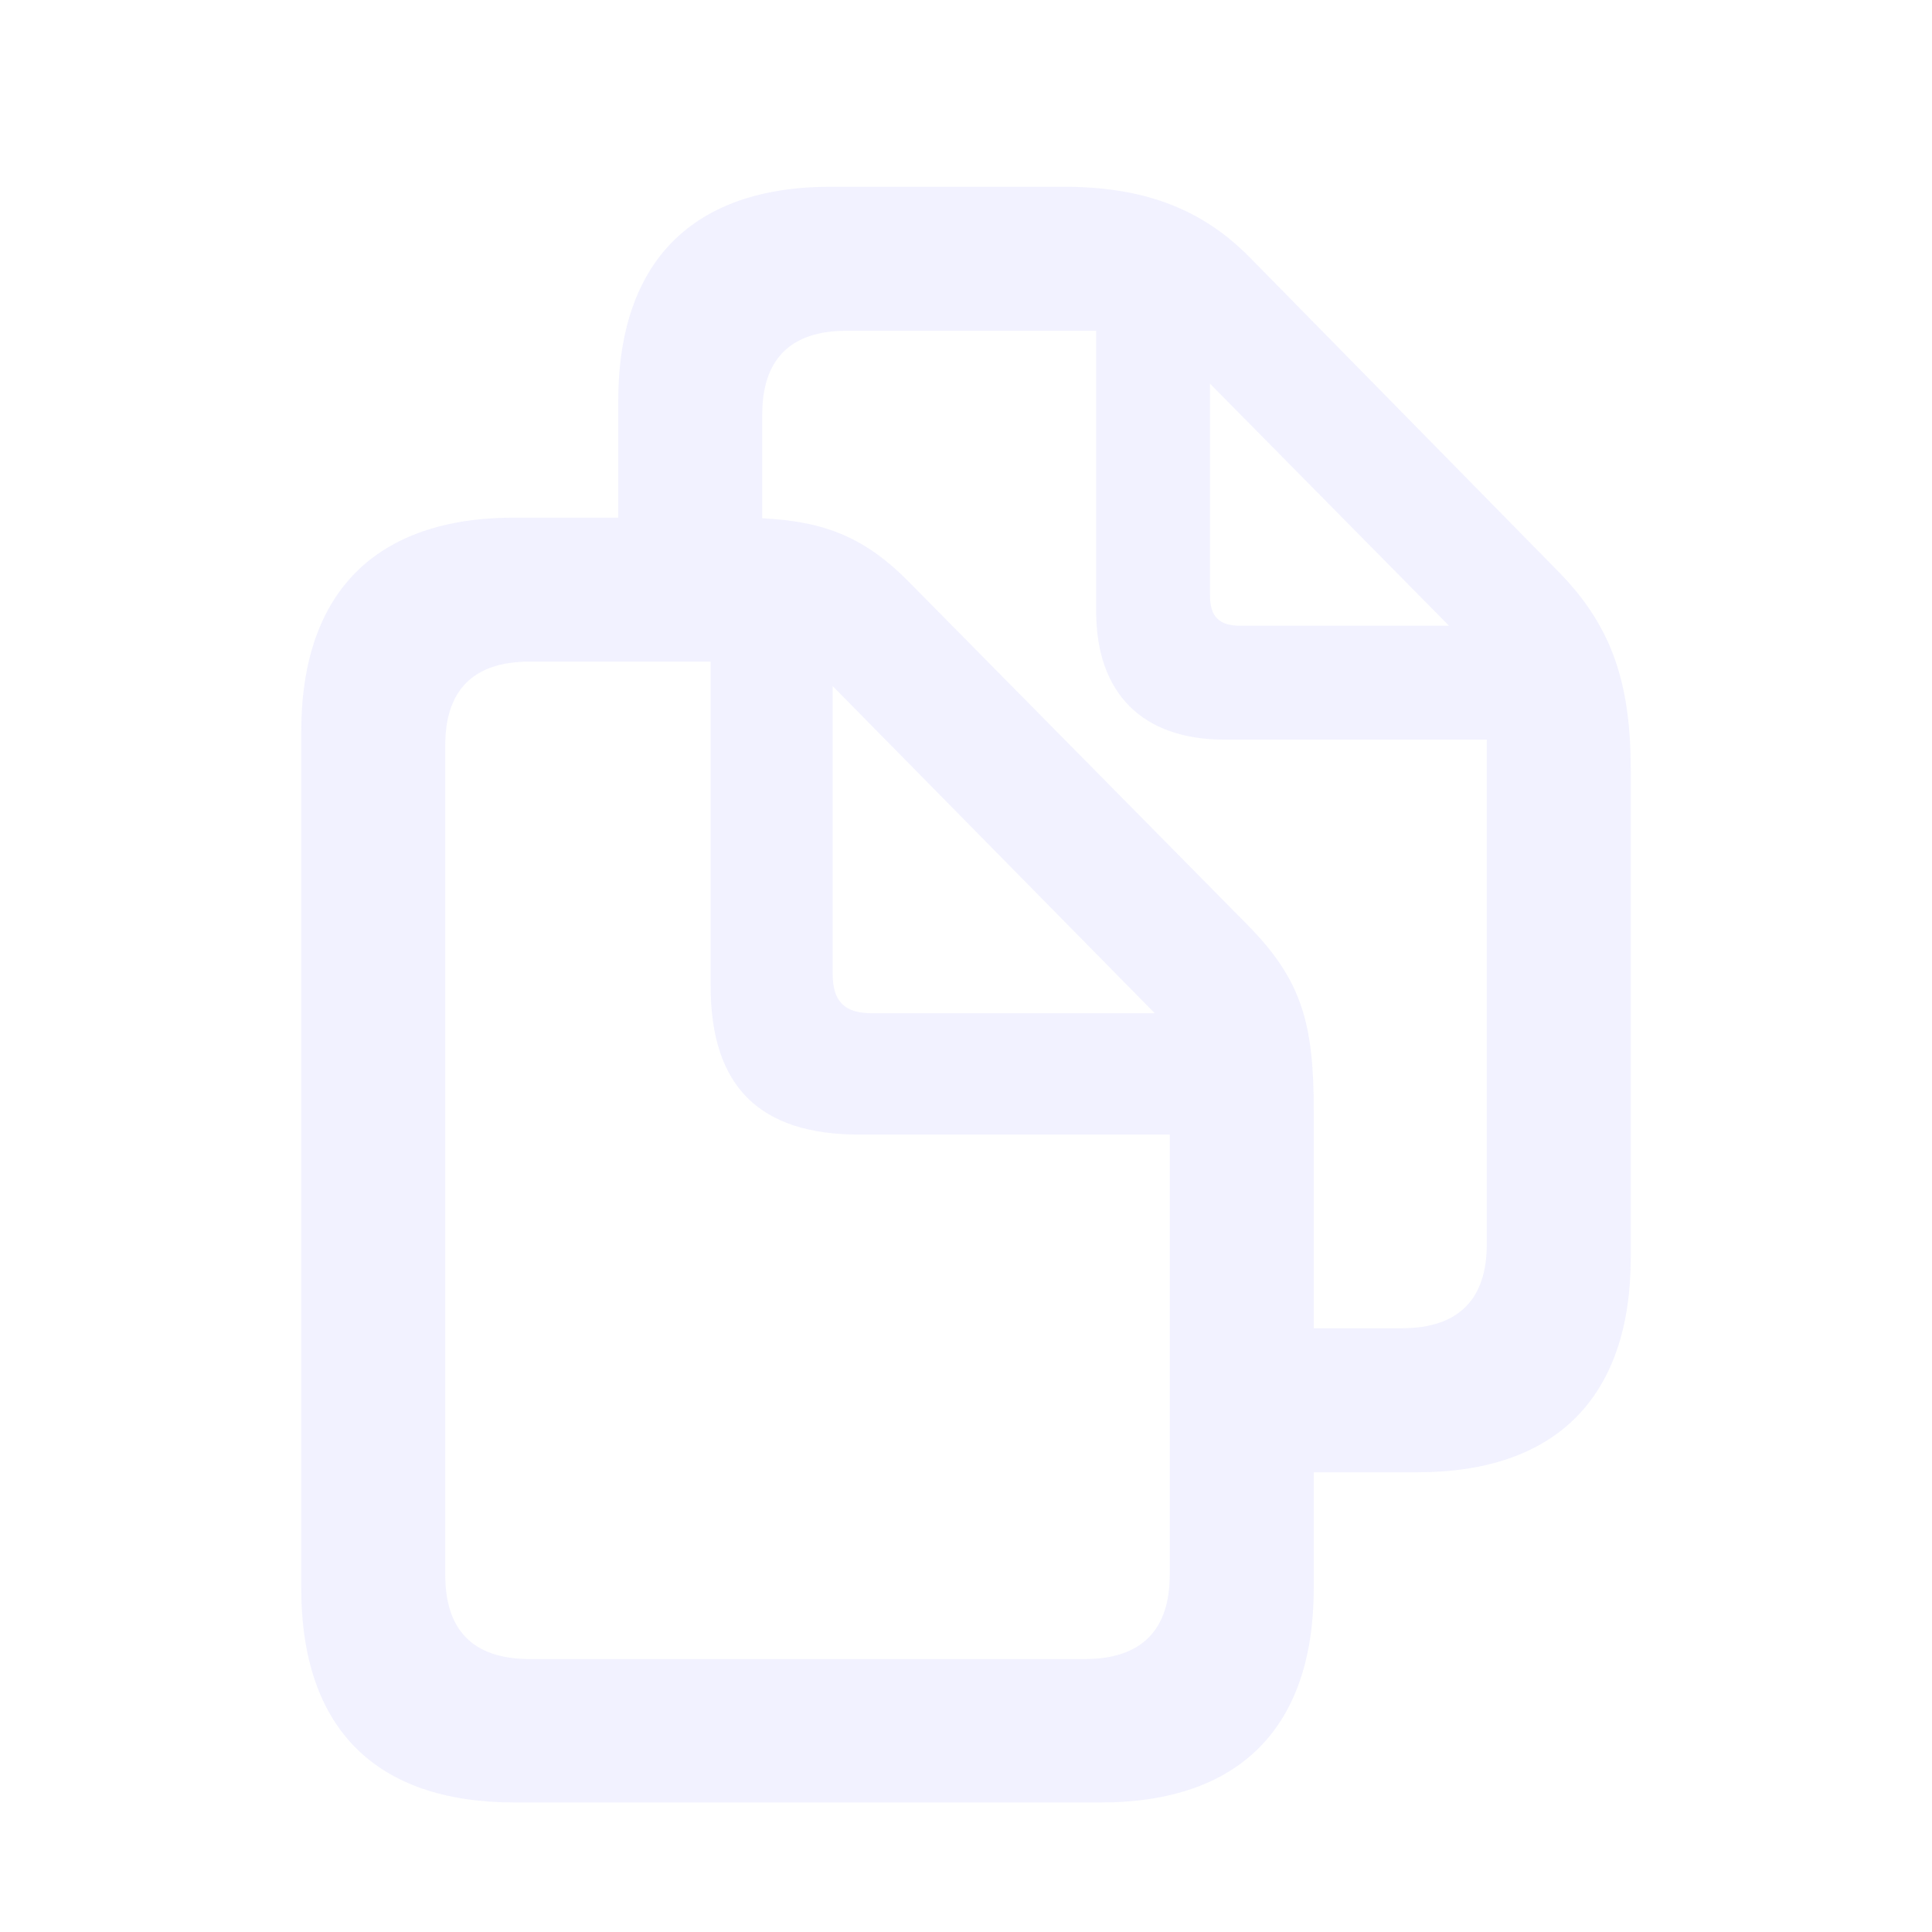
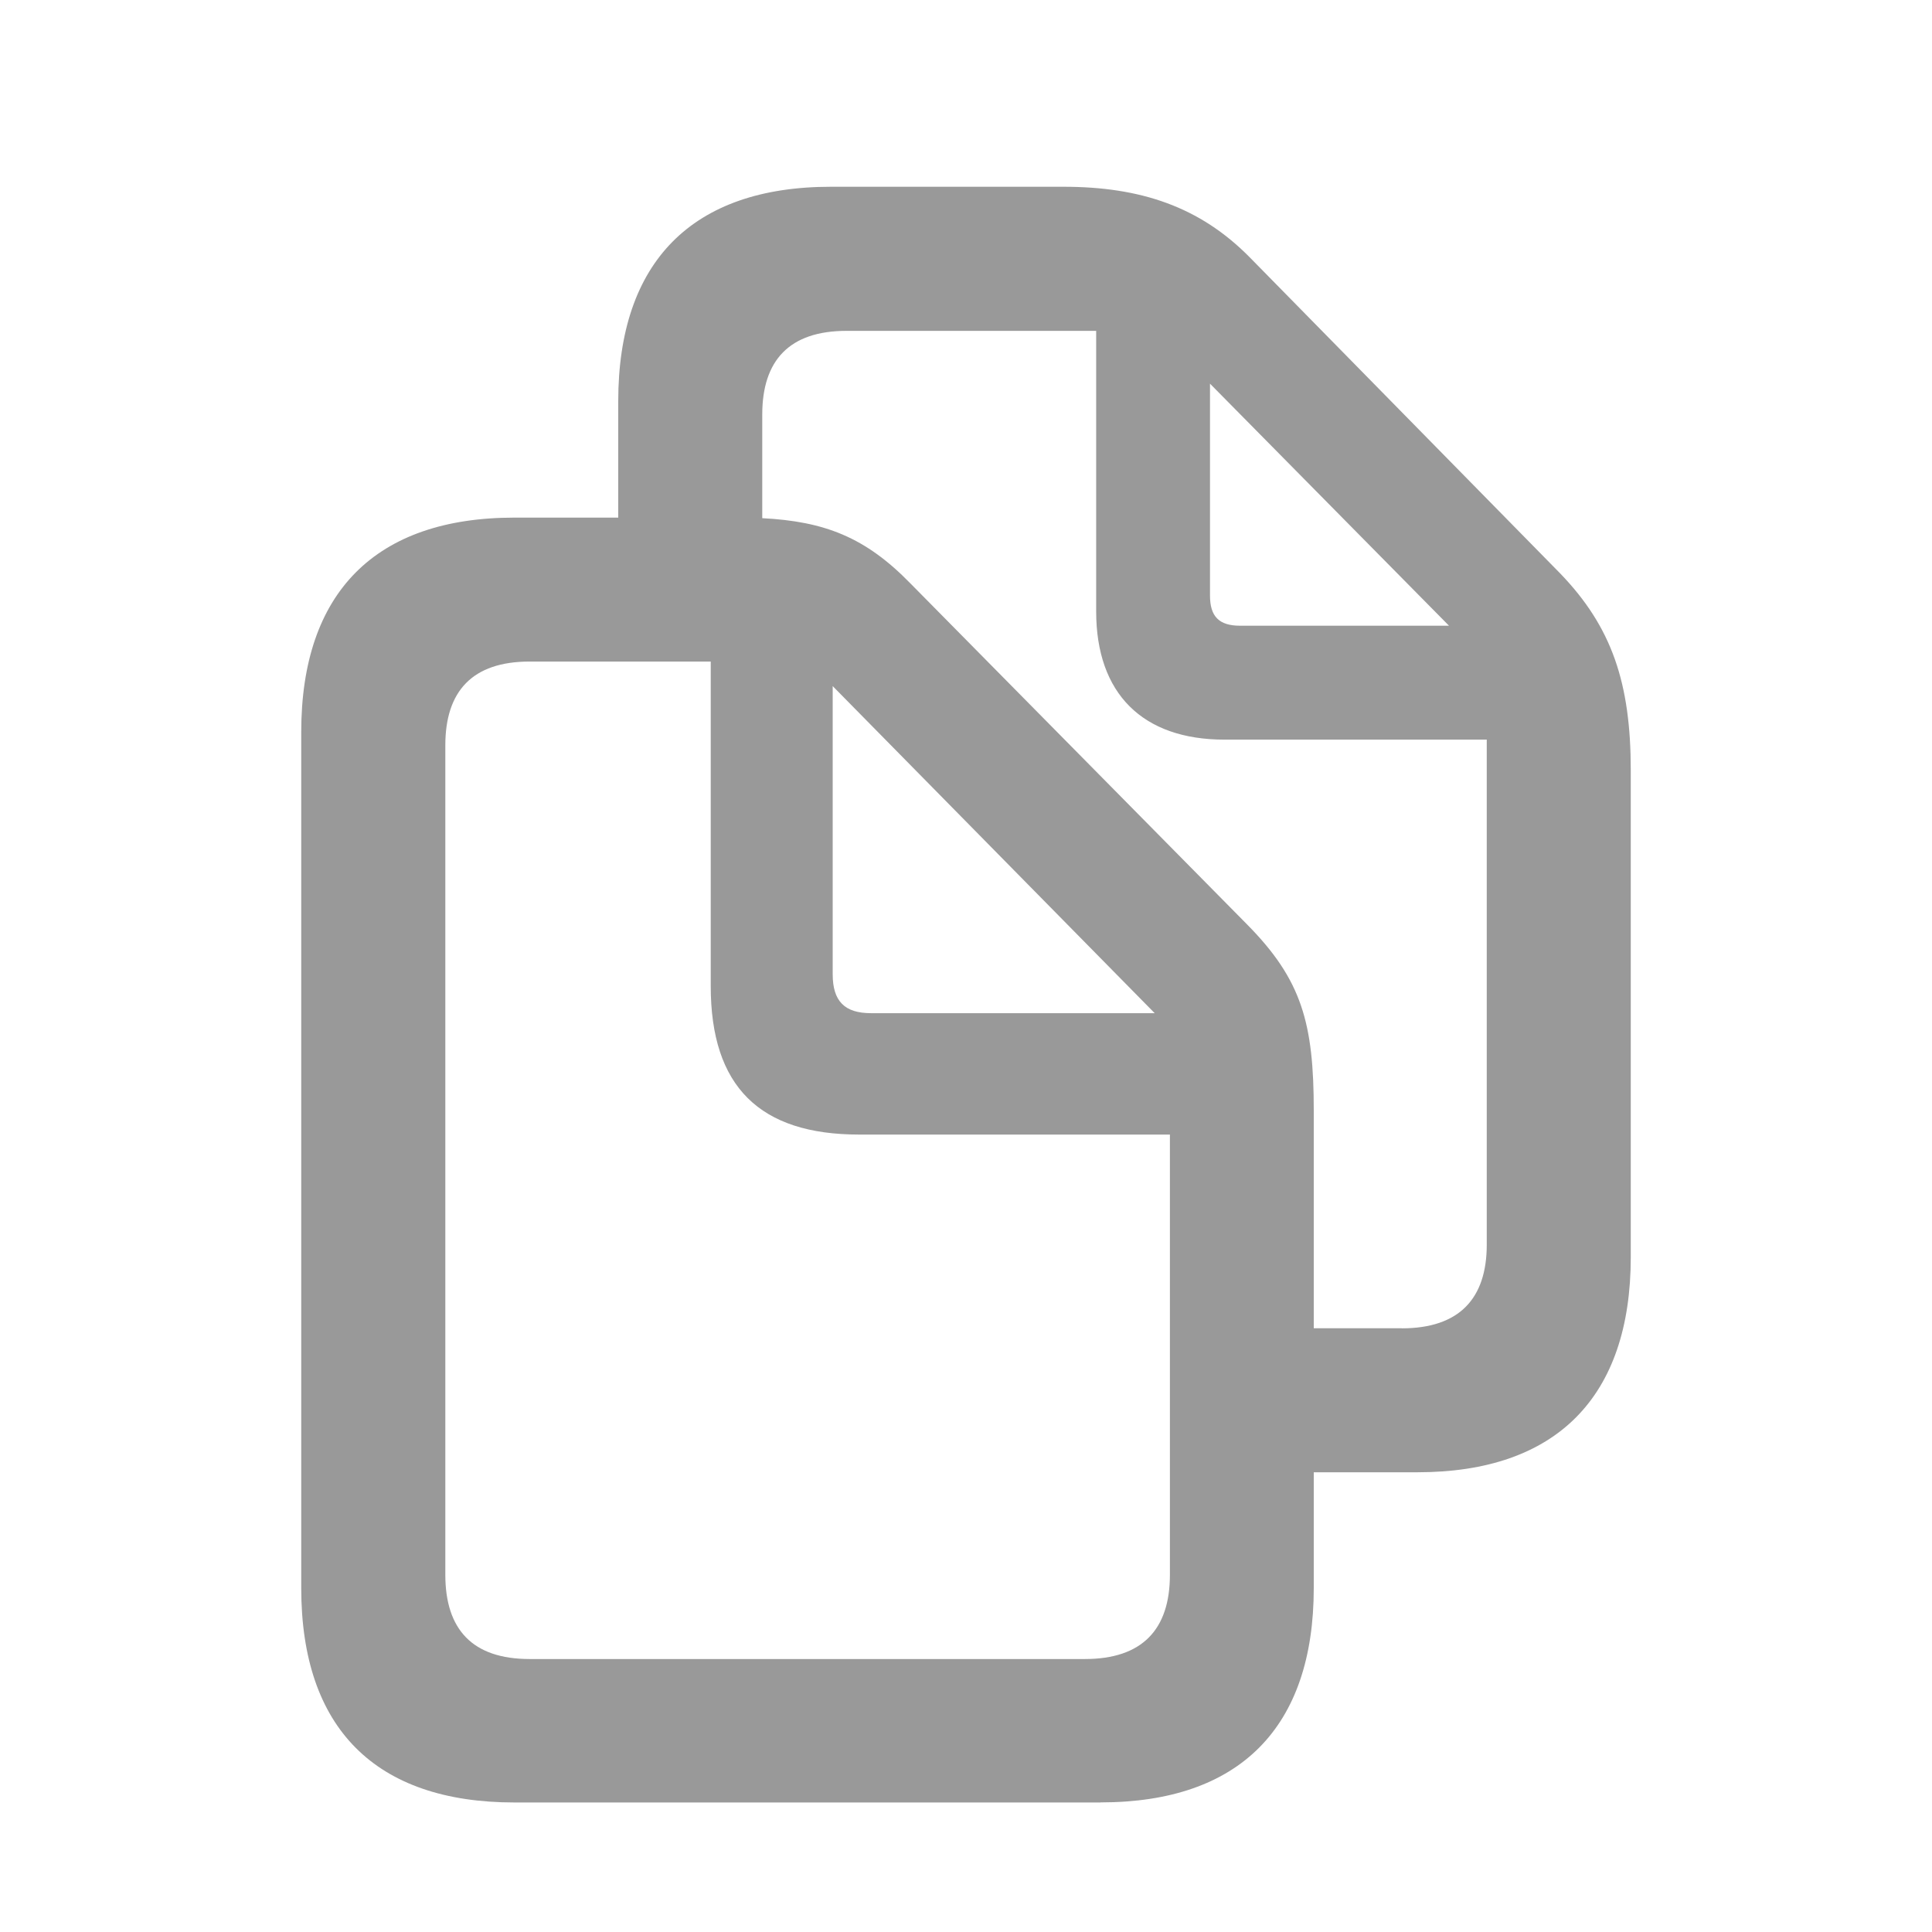
- <svg xmlns="http://www.w3.org/2000/svg" width="24" height="24" viewBox="0 0 24 24" fill="none">
-   <path fill-rule="evenodd" clip-rule="evenodd" d="M13.672 22.391C15.398 22.391 16.32 21.461 16.32 19.727V18.289H17.609C19.336 18.289 20.258 17.352 20.258 15.617V9.57C20.258 8.484 20.023 7.789 19.383 7.125L15.523 3.195C14.906 2.57 14.172 2.32 13.211 2.32H10.32C8.602 2.32 7.68 3.25 7.68 4.984V6.43H6.391C4.664 6.43 3.742 7.359 3.742 9.094V19.727C3.742 21.469 4.664 22.391 6.391 22.391H13.672ZM17.414 16.5H16.32V13.797C16.32 12.711 16.172 12.172 15.492 11.484L11.312 7.25C10.75 6.672 10.242 6.477 9.469 6.438V5.148C9.469 4.477 9.805 4.109 10.516 4.109H13.617V7.594C13.617 8.617 14.195 9.188 15.211 9.188H18.469V15.461C18.469 16.133 18.125 16.5 17.414 16.5ZM15.406 7.773H18L15.031 4.766V7.398C15.031 7.656 15.141 7.773 15.406 7.773ZM13.477 20.609H6.578C5.867 20.609 5.531 20.242 5.531 19.562V9.258C5.531 8.586 5.867 8.219 6.578 8.219H8.828V12.25C8.828 13.5 9.438 14.094 10.672 14.094H14.531V19.562C14.531 20.242 14.188 20.609 13.477 20.609ZM10.82 12.586H14.344L10.344 8.523V12.102C10.344 12.438 10.492 12.586 10.82 12.586Z" fill="#E0E0FF" fill-opacity="0.4" />
+ <svg xmlns="http://www.w3.org/2000/svg" width="24" height="24" fill="none">
+   <path fill-rule="evenodd" clip-rule="evenodd" d="M13.672 22.39c1.726 0 2.648-.93 2.648-2.663v-1.438h1.29c1.726 0 2.648-.937 2.648-2.672V9.57c0-1.086-.235-1.78-.875-2.445l-3.86-3.93c-.617-.625-1.351-.875-2.312-.875h-2.89c-1.72 0-2.641.93-2.641 2.664V6.43H6.39c-1.726 0-2.648.93-2.648 2.664v10.633c0 1.742.922 2.664 2.649 2.664h7.28Zm3.742-5.89H16.32v-2.703c0-1.086-.148-1.625-.828-2.313l-4.18-4.234c-.562-.578-1.07-.773-1.843-.813V5.149c0-.671.336-1.039 1.047-1.039h3.101v3.485c0 1.023.578 1.593 1.594 1.593h3.258v6.274c0 .672-.344 1.039-1.055 1.039Zm-2.008-8.727H18l-2.969-3.007v2.632c0 .258.11.375.375.375Zm-1.93 12.836H6.579c-.71 0-1.047-.367-1.047-1.047V9.258c0-.672.336-1.04 1.047-1.04h2.25v4.032c0 1.25.61 1.844 1.844 1.844h3.86v5.469c0 .68-.345 1.046-1.055 1.046Zm-2.656-8.023h3.524l-4-4.063v3.579c0 .335.148.484.476.484Z" fill="#000" fill-opacity=".4" />
</svg>
